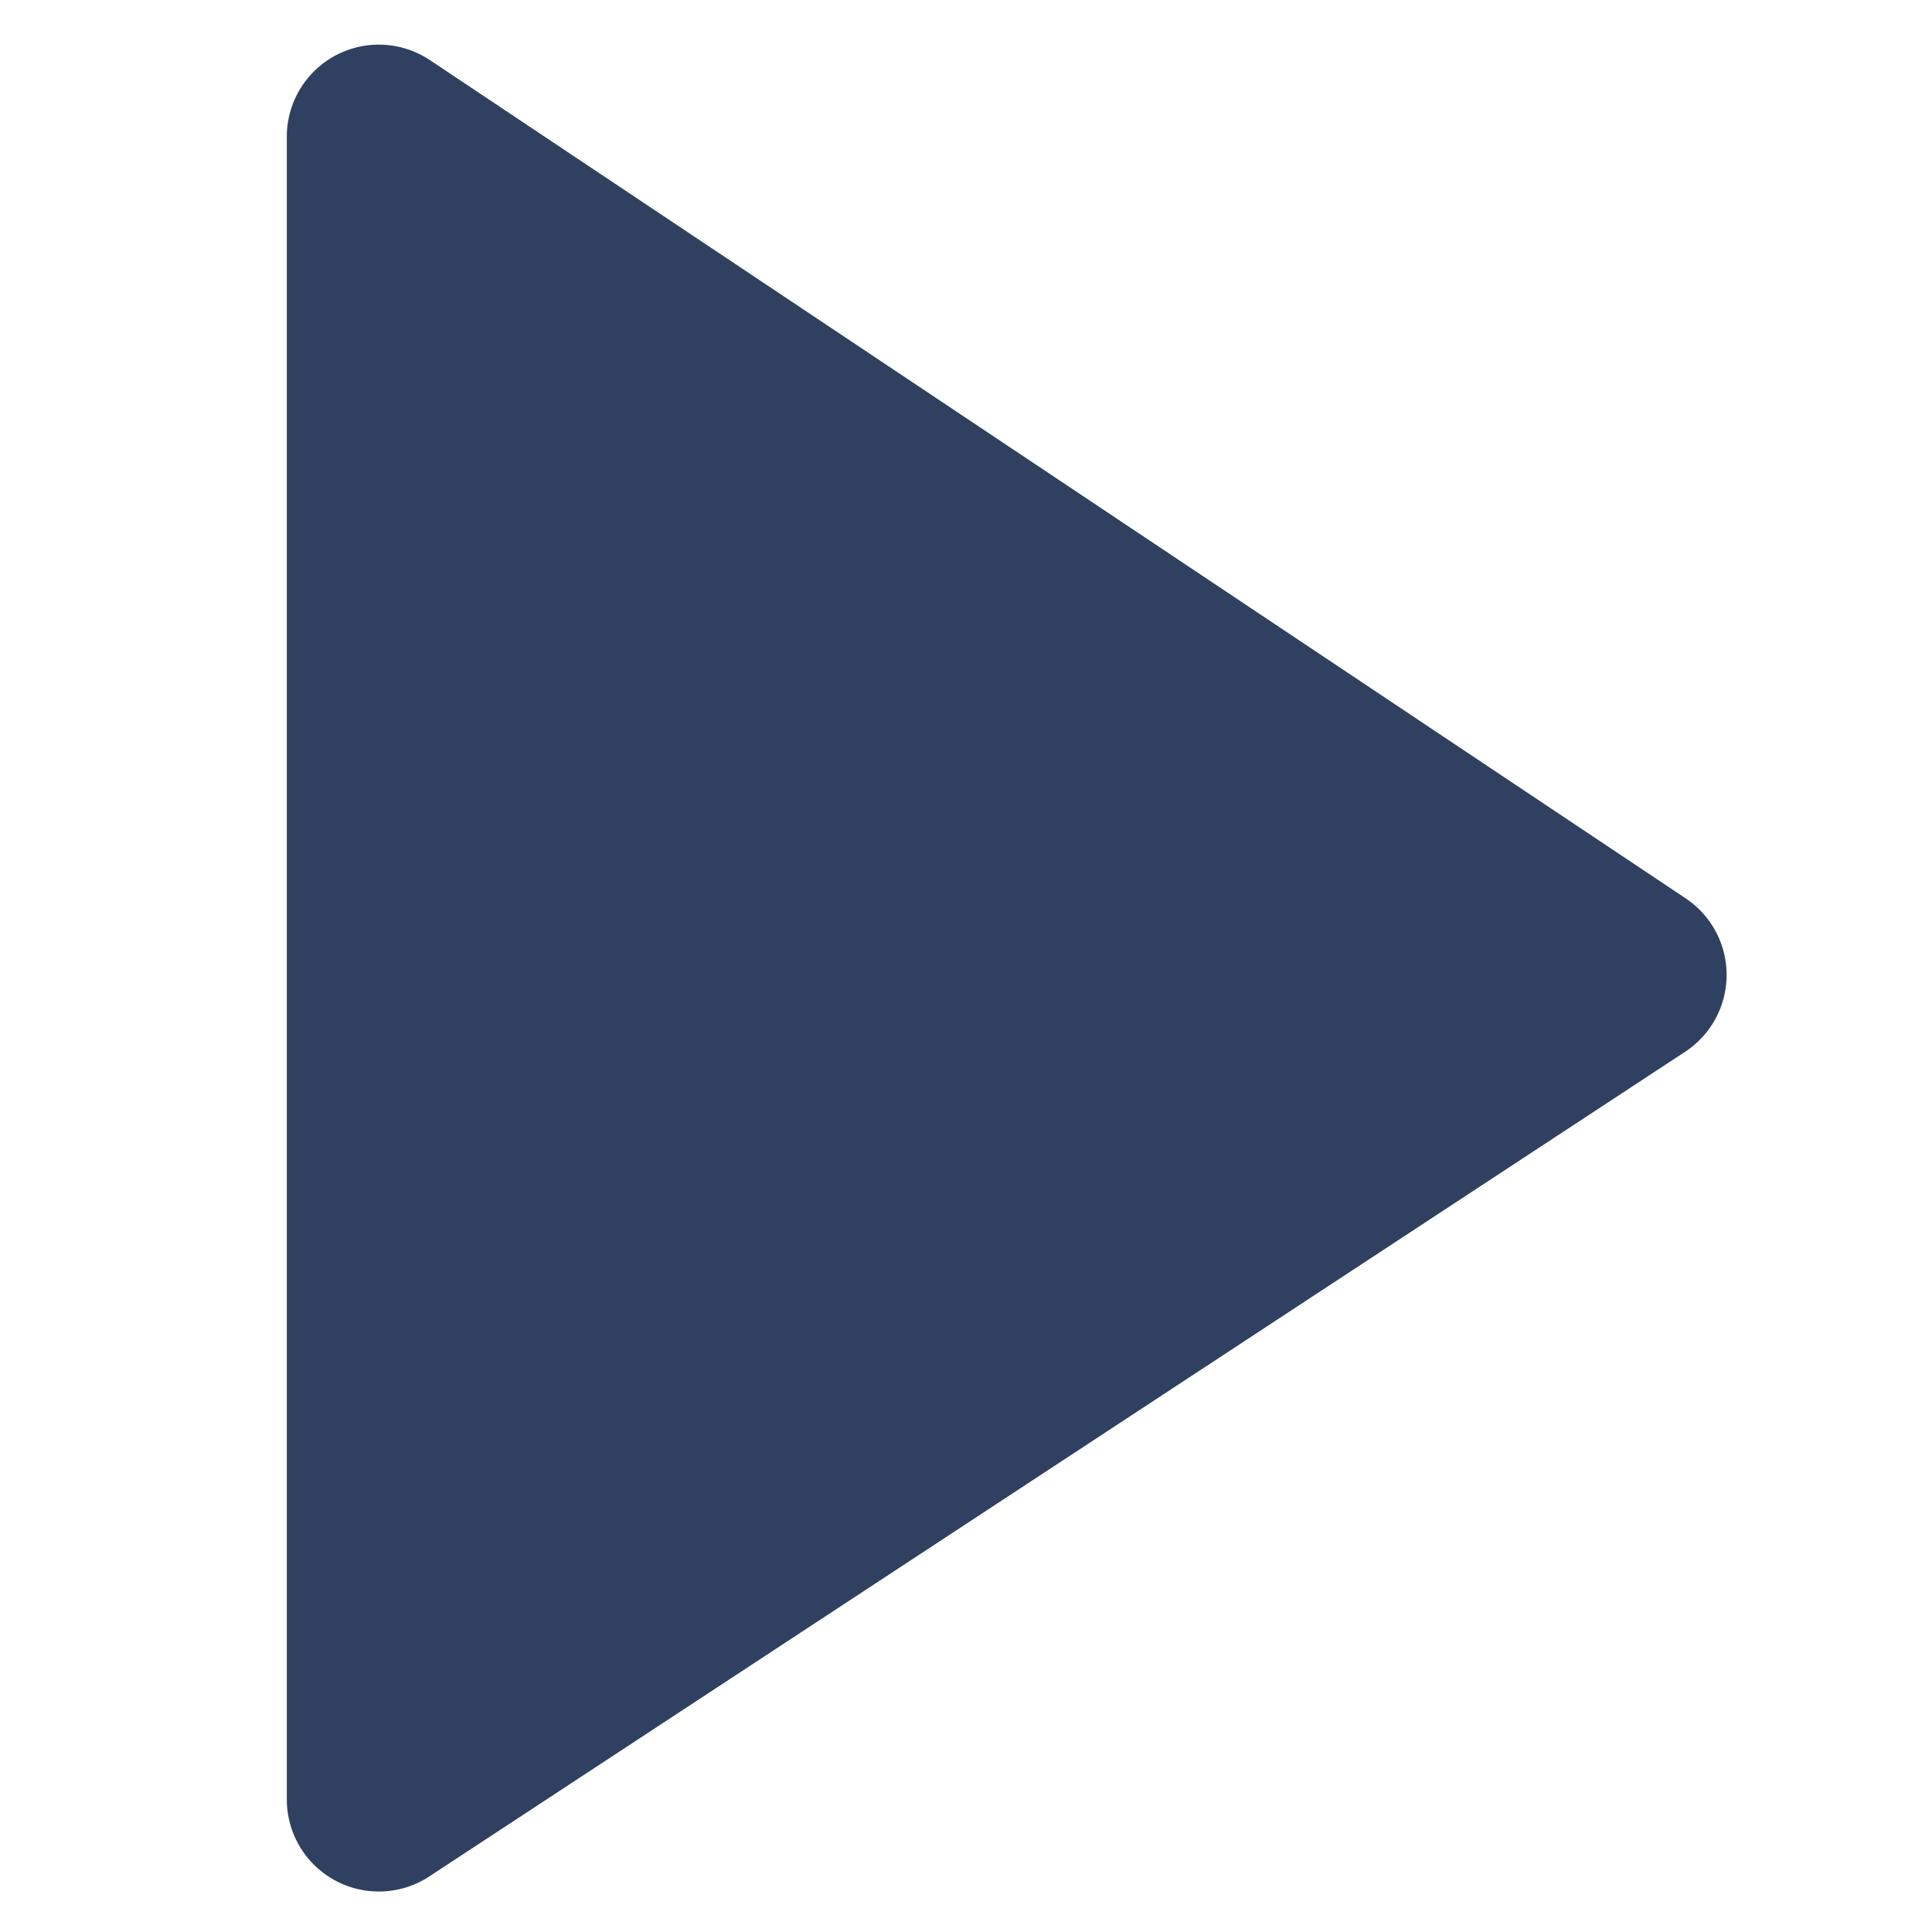
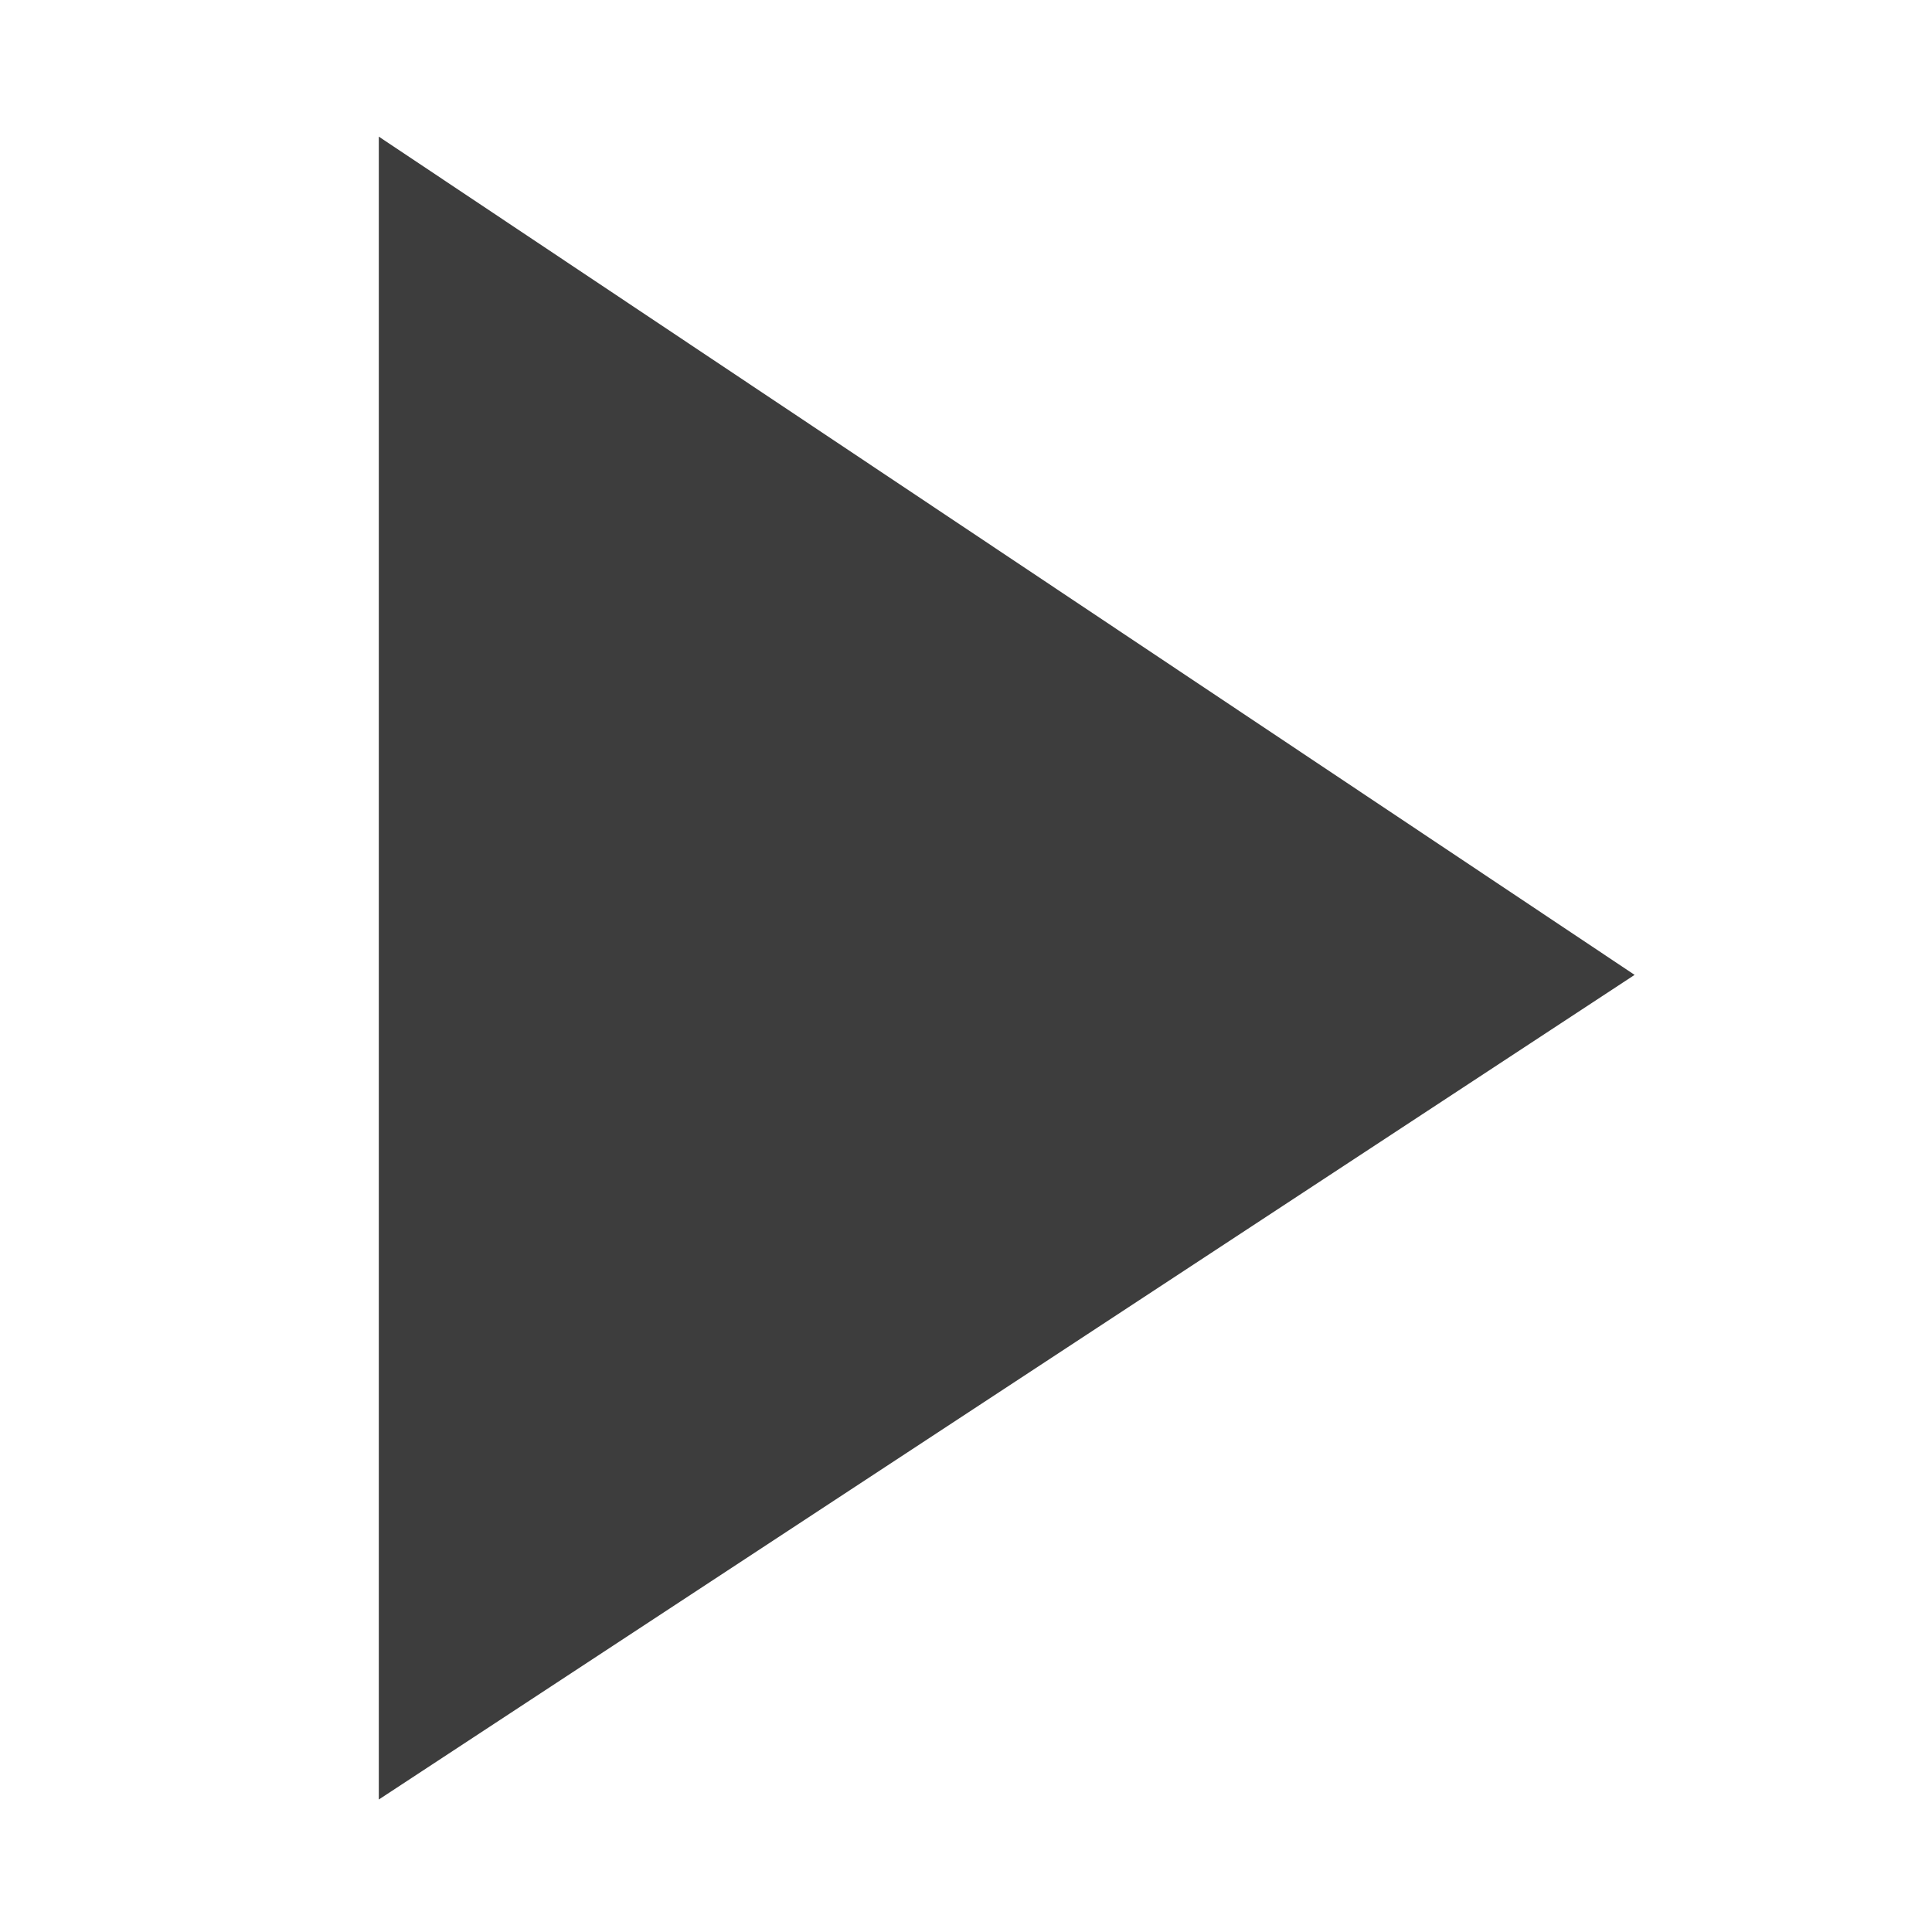
<svg xmlns="http://www.w3.org/2000/svg" version="1.1" id="Layer_1" x="0px" y="0px" width="42px" height="42px" viewBox="0 0 42 42" xml:space="preserve">
  <defs id="defs7" />
-   <path style="fill:#304060;fill-opacity:1;stroke:#304060;stroke-width:4;stroke-linecap:round;stroke-linejoin:round;stroke-miterlimit:4;stroke-dasharray:none;stroke-opacity:1" d="M 8.235,2.97 V 39.12 L 35.535,21.193 Z" id="path832" />
+   <path style="fill:#3d3d3d;fill-opacity:1;stroke:none;stroke-width:4;stroke-linecap:round;stroke-linejoin:round;stroke-miterlimit:4;stroke-dasharray:none;stroke-opacity:1" d="M 8.235,2.97 V 39.12 L 35.535,21.193 Z" id="path832" />
</svg>
